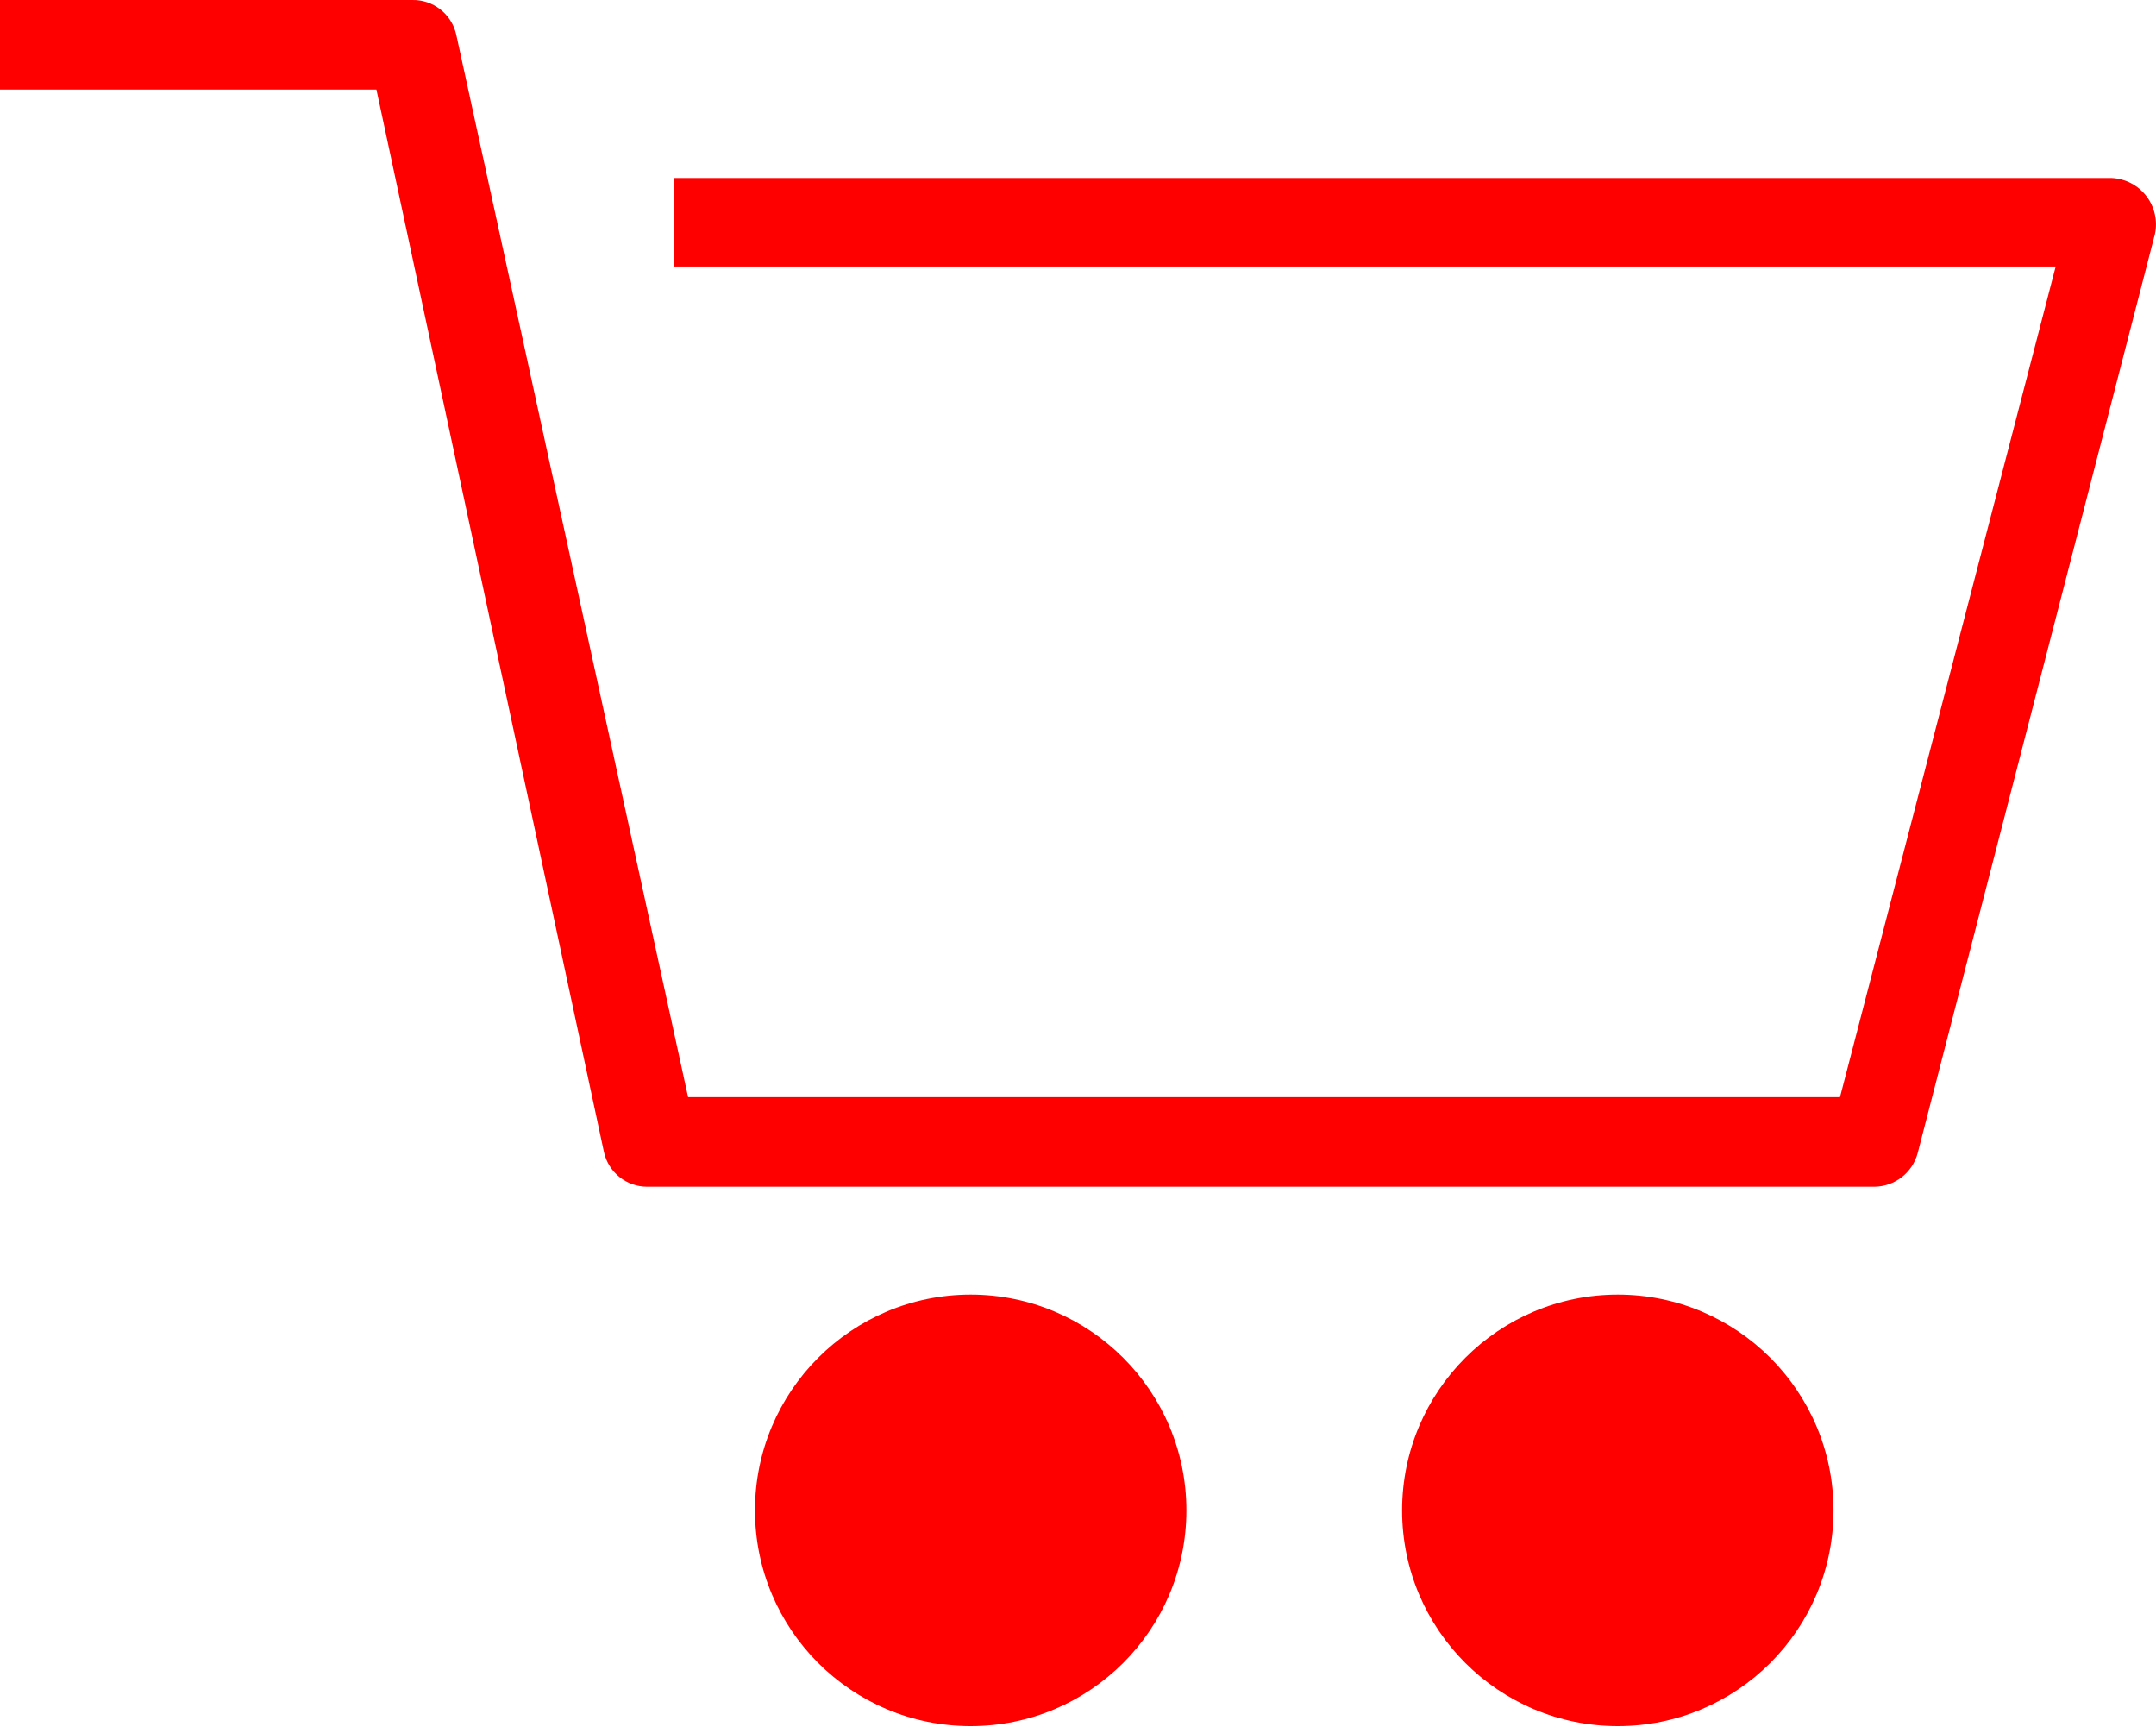
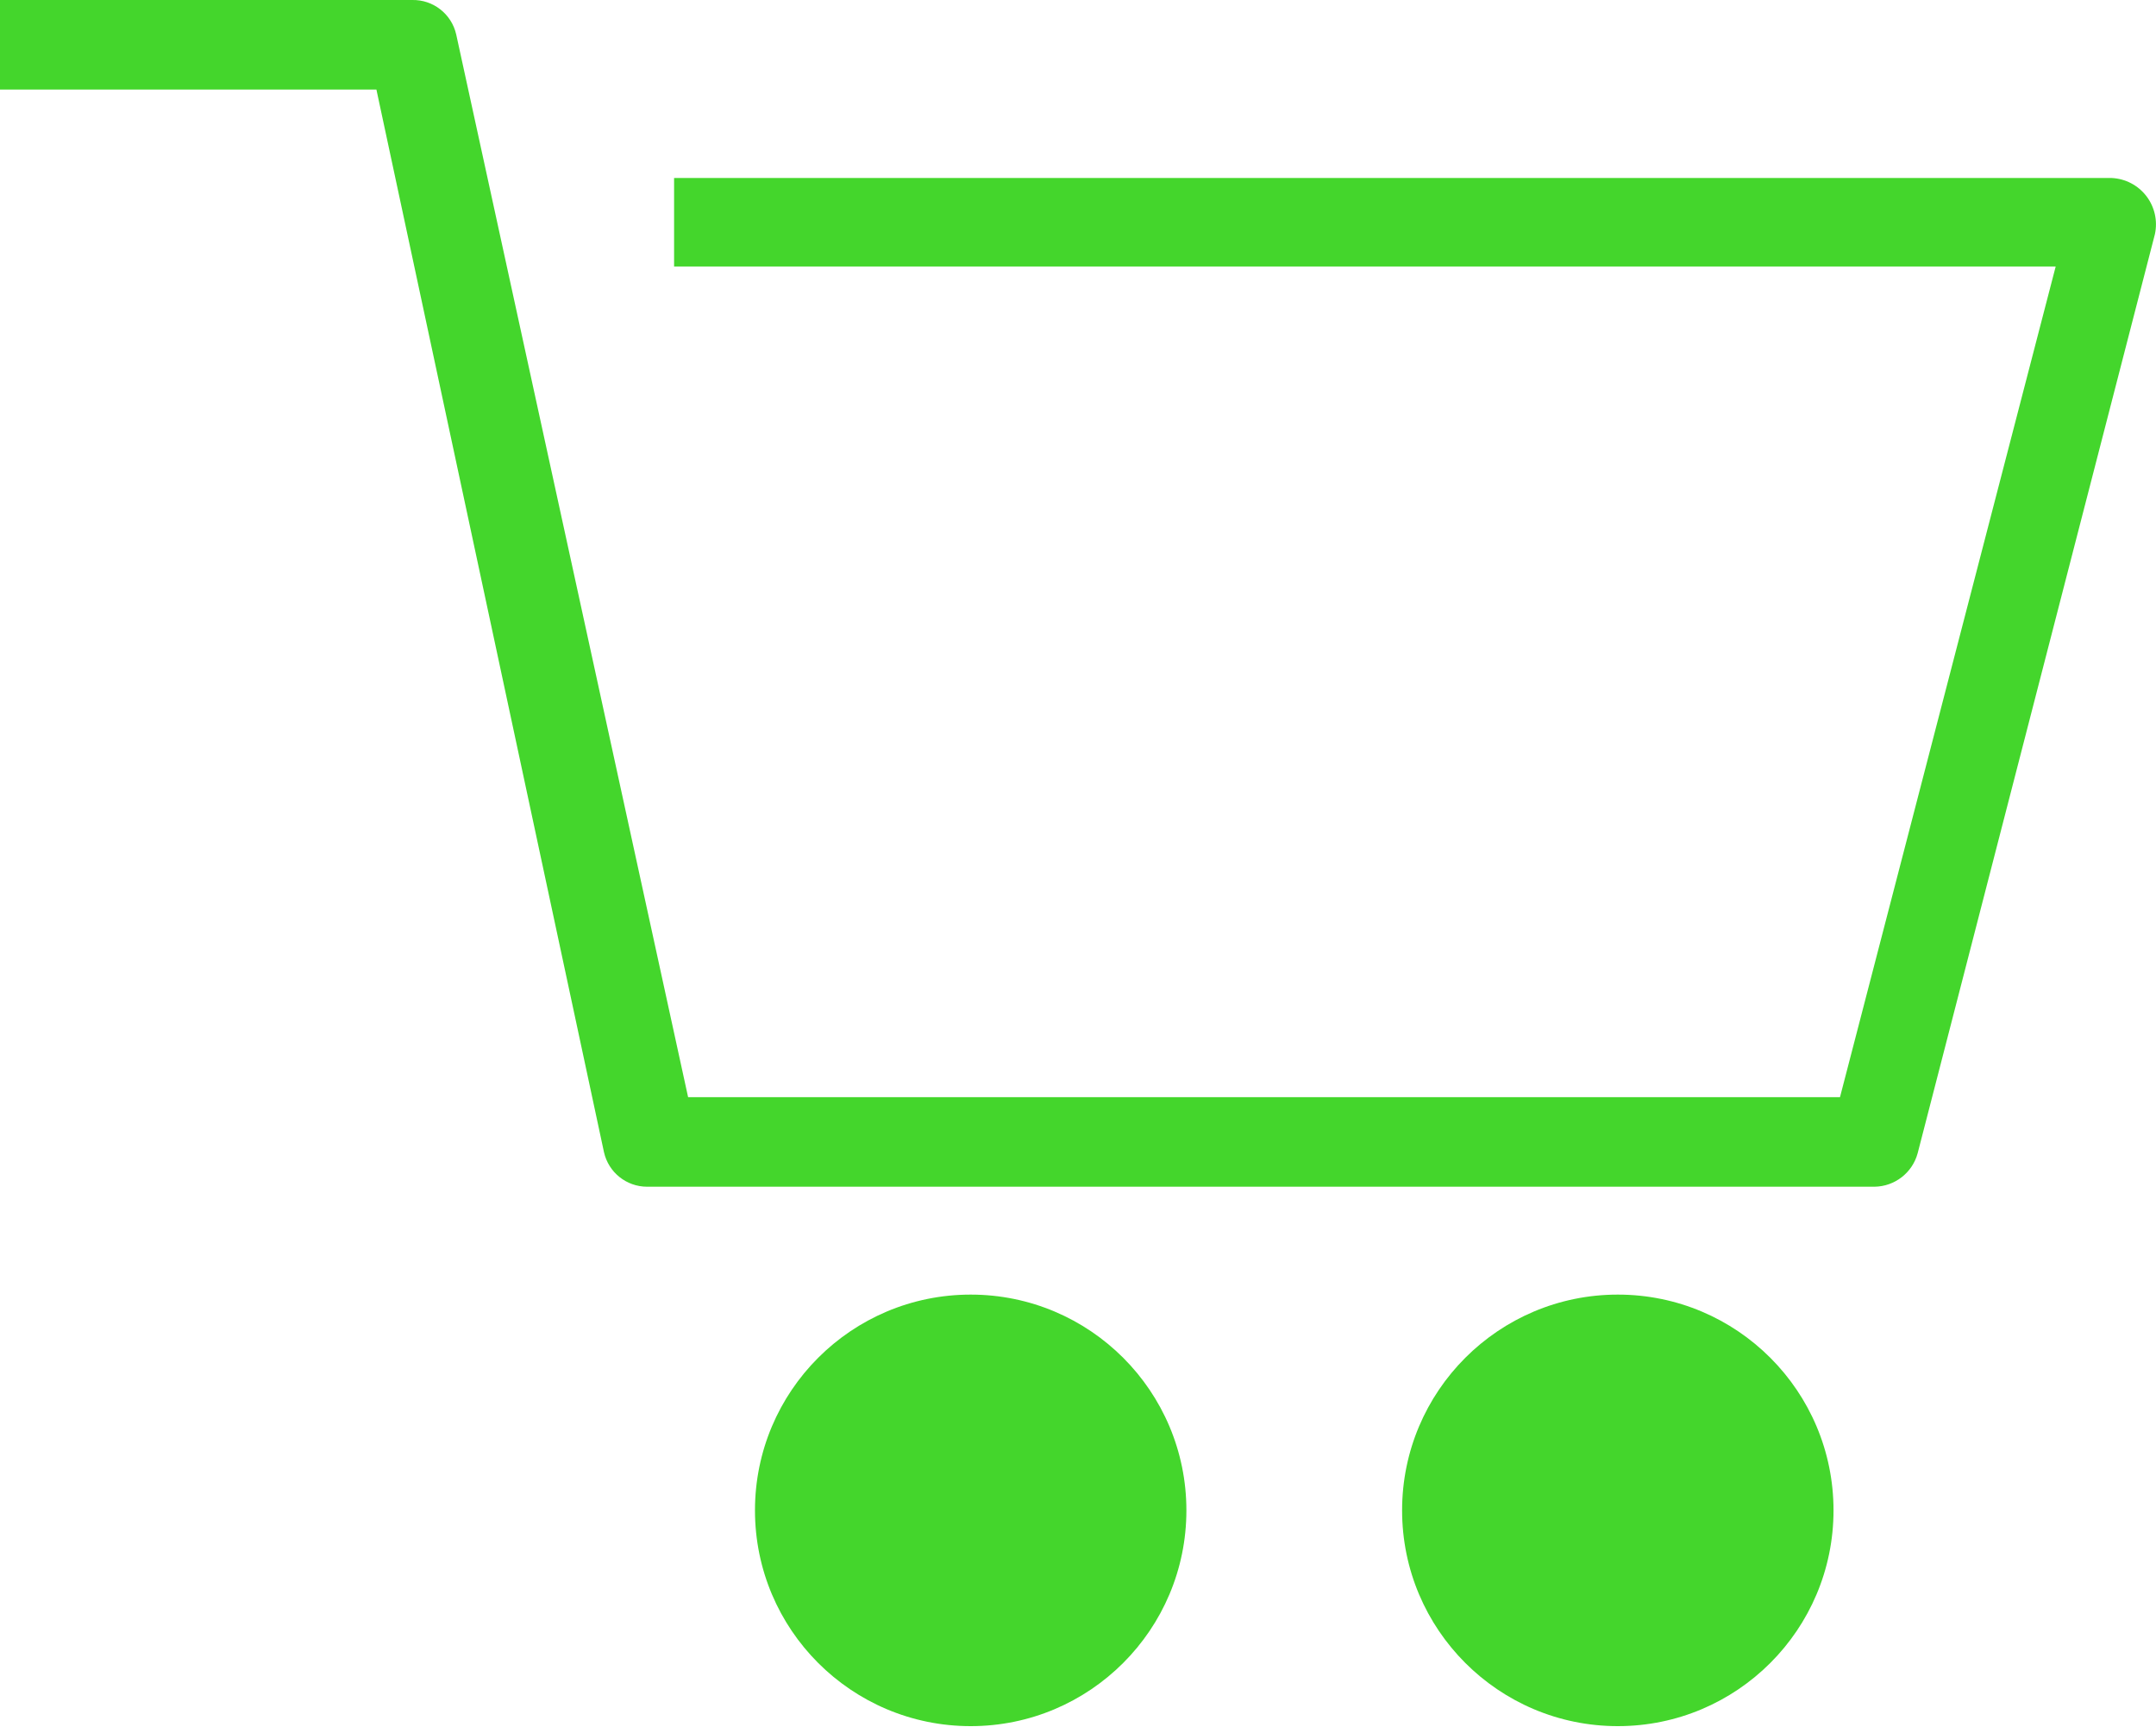
<svg xmlns="http://www.w3.org/2000/svg" viewBox="0 0 19.99 16">
  <defs>
-     <style>.cls-1{fill:red;}</style>
+     <style>.cls-1{fill:#44D62C;}</style>
  </defs>
  <g id="Layer_2" data-name="Layer 2">
    <g id="Layer_1-2" data-name="Layer 1">
      <g id="Cart_icon" data-name="Cart icon">
        <path id="Path_22" data-name="Path 22" class="cls-1" d="M17.38,11H6a.41.41,0,0,1-.4-.32L3.49.83H0V0H3.82a.41.41,0,0,1,.41.32l2.15,9.85H17.06l2-7.7H6.25V1.65H19.58a.43.43,0,0,1,.4.52l-2.2,8.52A.42.42,0,0,1,17.38,11Z" />
        <circle id="Ellipse_22" data-name="Ellipse 22" class="cls-1" cx="9" cy="14" r="2" />
        <circle id="Ellipse_23" data-name="Ellipse 23" class="cls-1" cx="15" cy="14" r="2" />
      </g>
    </g>
  </g>
</svg>
